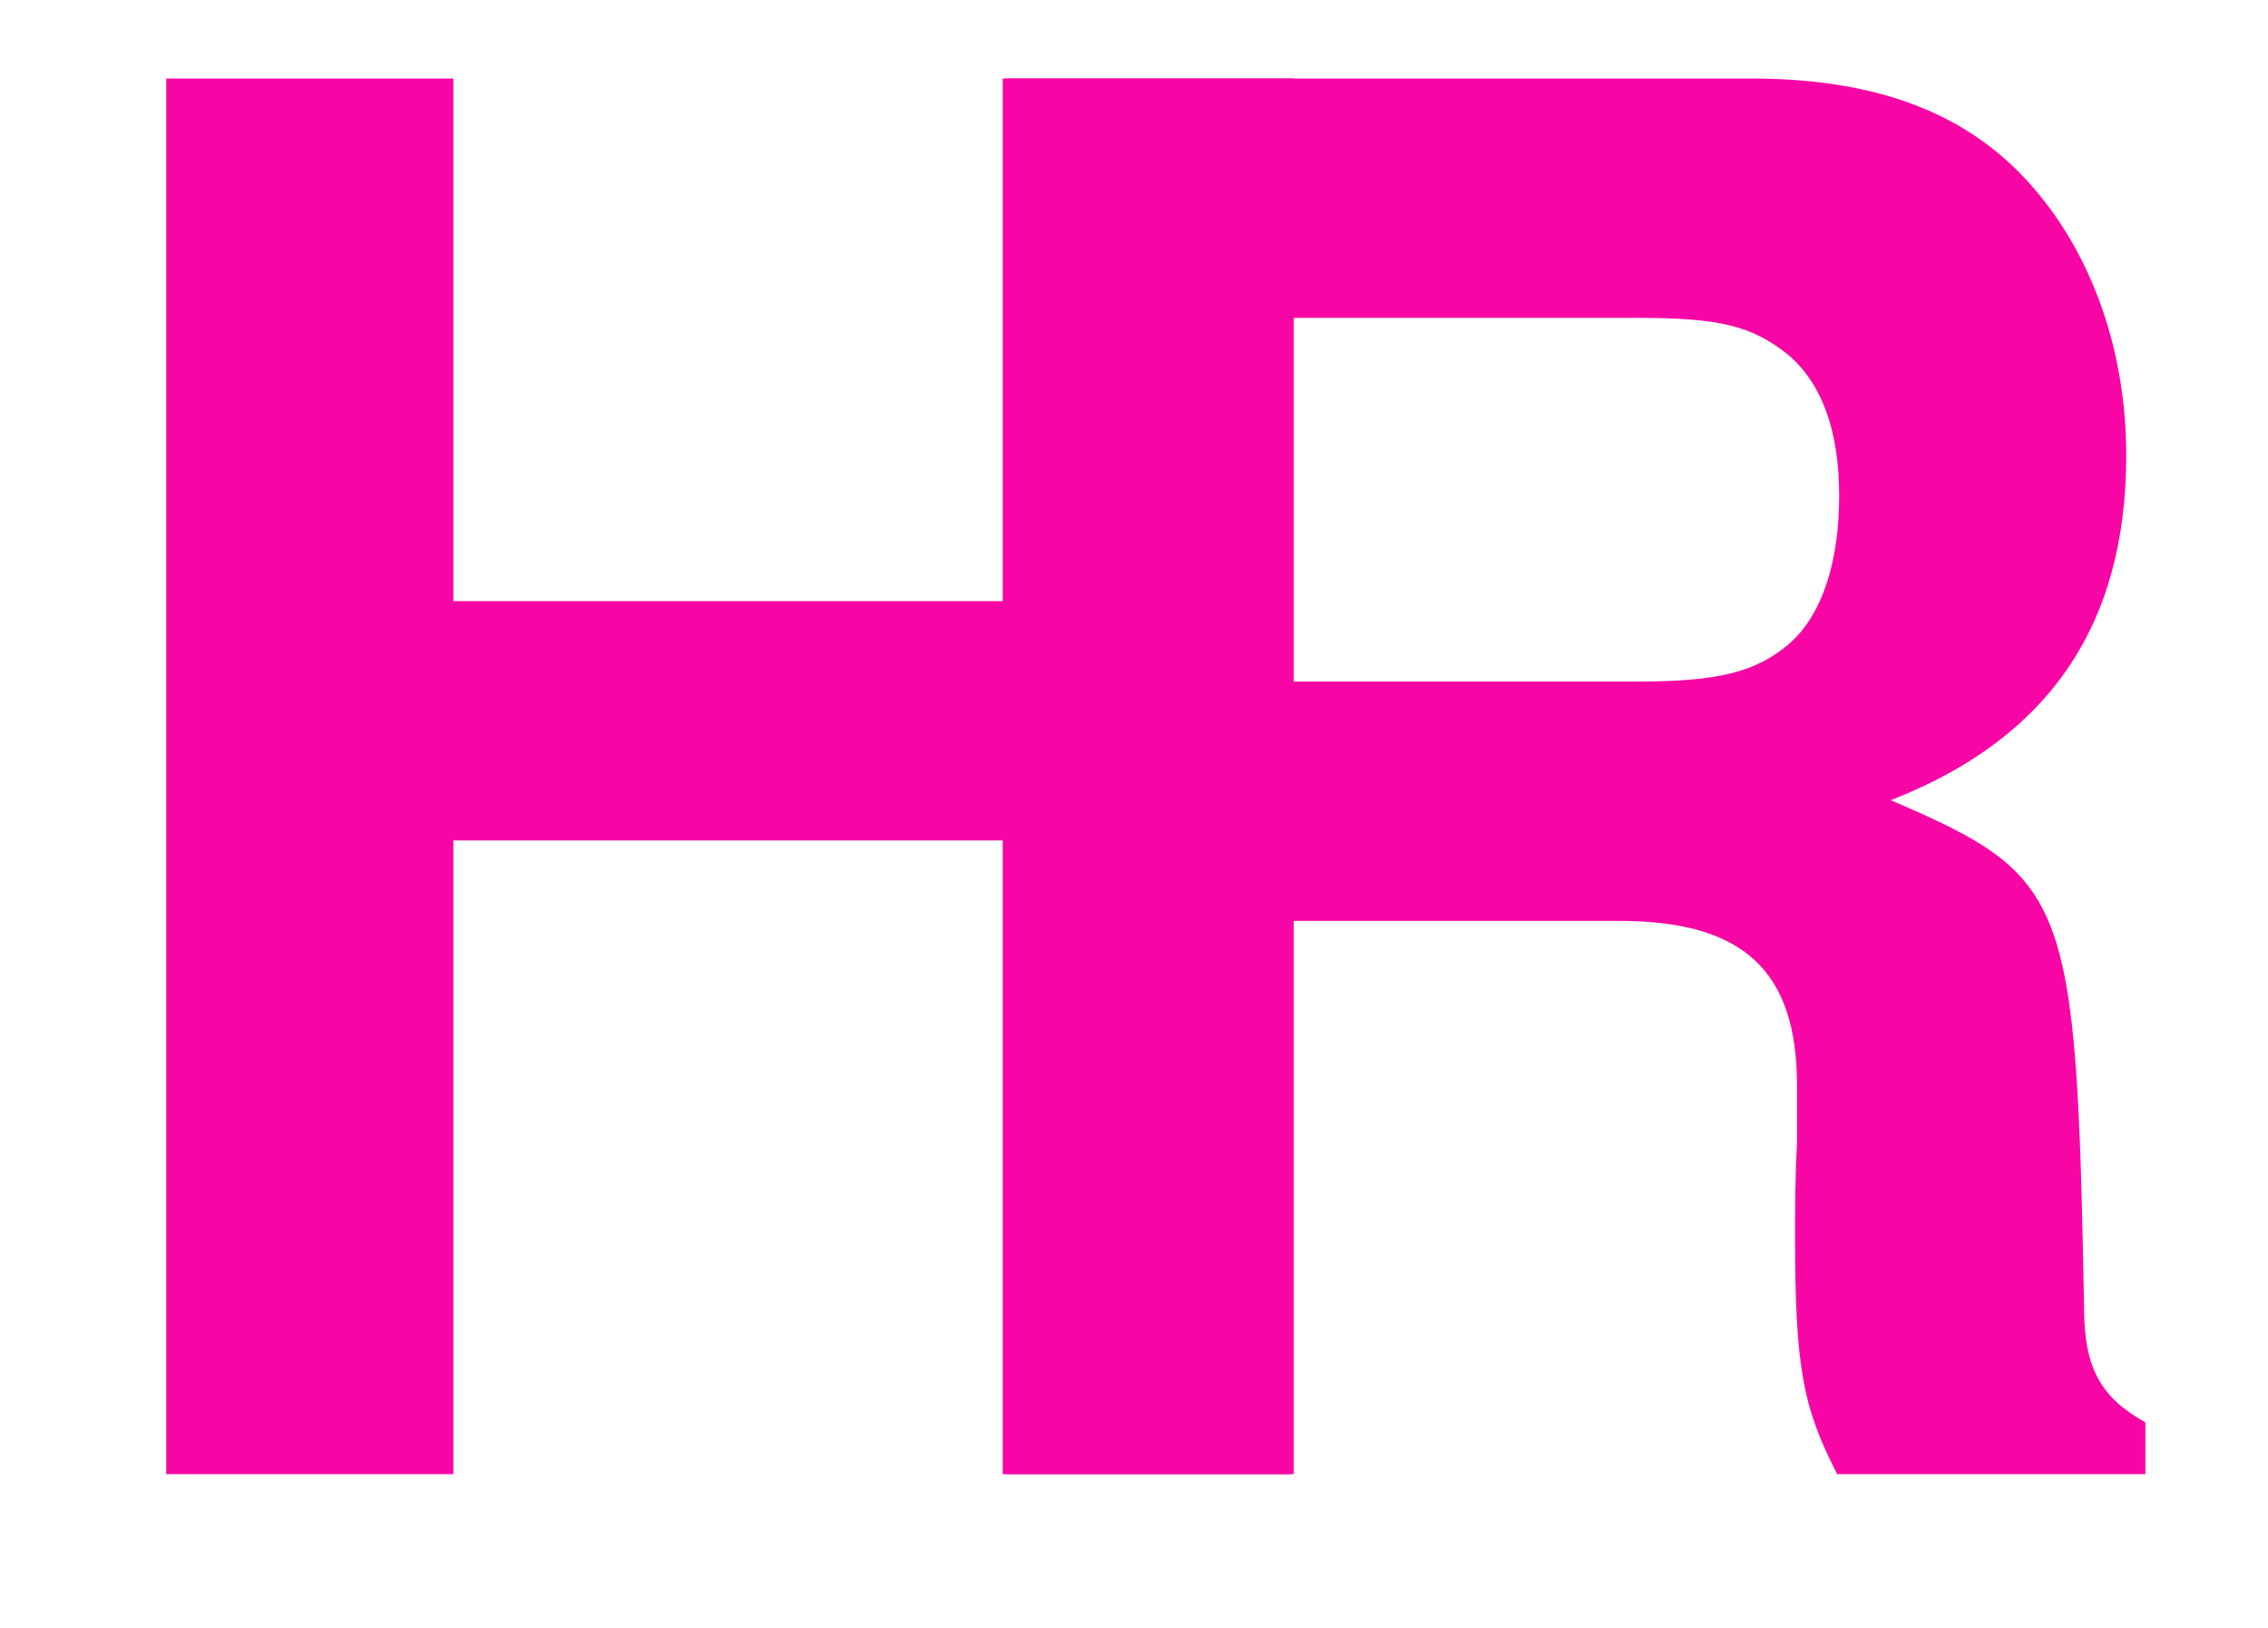
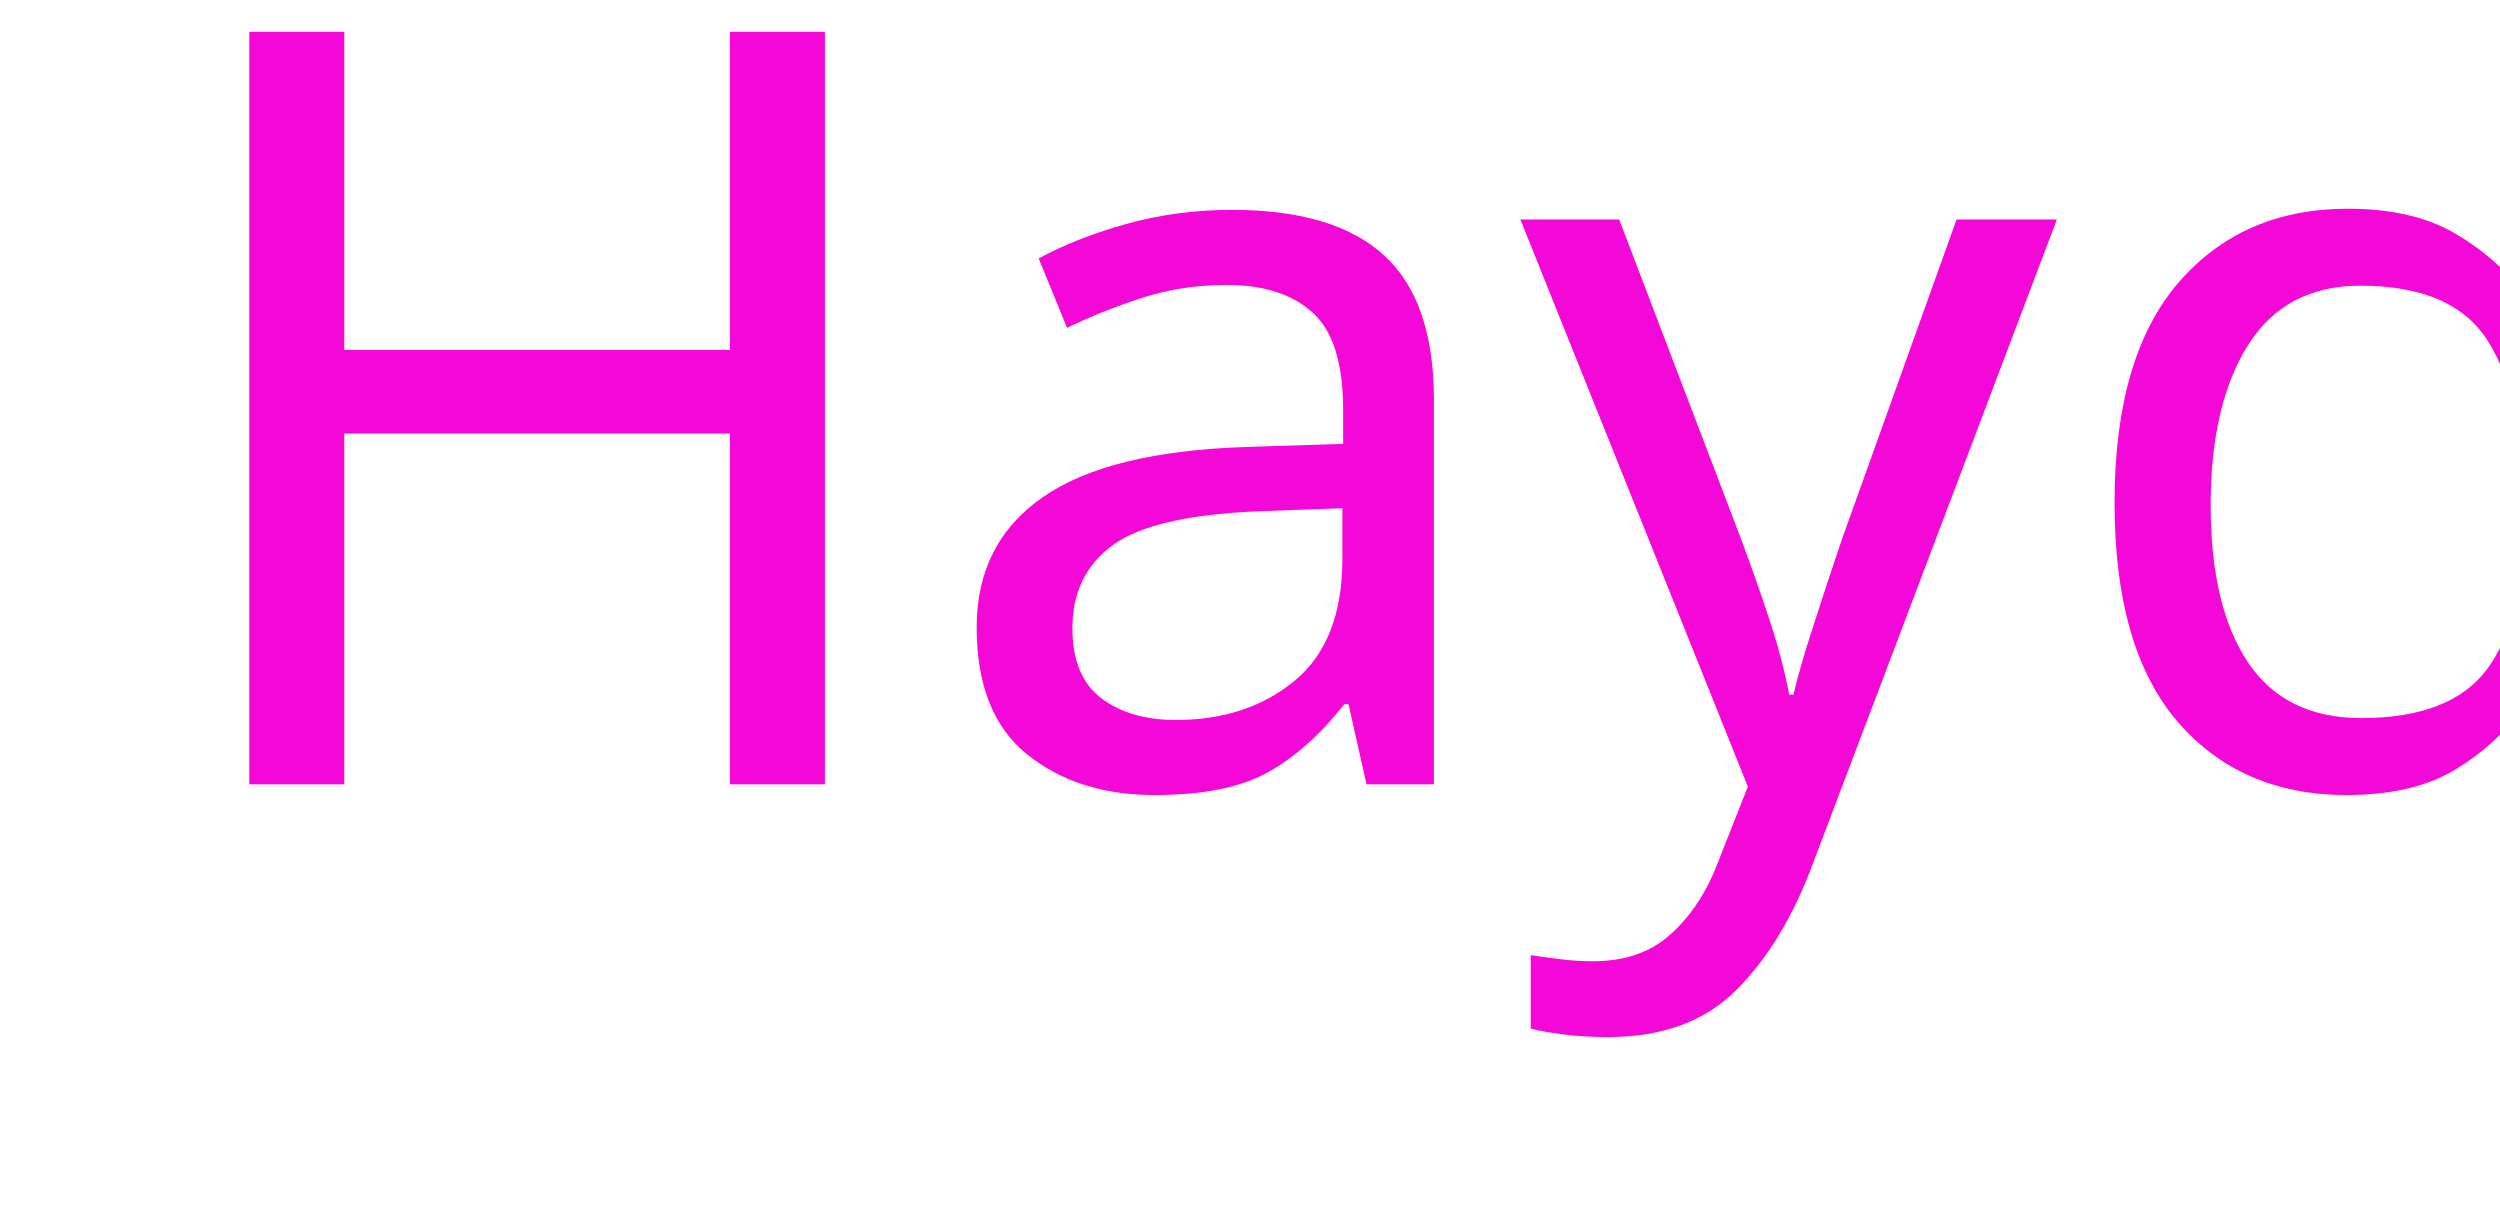
- <svg xmlns="http://www.w3.org/2000/svg" width="237" height="170" viewBox="0 0 237 170">
+ <svg xmlns="http://www.w3.org/2000/svg" width="102" height="50" viewBox="0 0 102 50">
  <defs>
-     <style>
-       .a {
-         clip-path: url("#b");
-       }
-       .b {
-         fill: #F806A5;
-         font-size: 200px;
-         font-family: Helvetica-Bold, Helvetica;
-         font-weight: 700;
-       }
-     </style>
-     <clipPath id="b">
-       <rect width="237" height="170" />
+     <clipPath id="clip-Hayde_Logo">
+       <rect width="102" height="50" />
    </clipPath>
  </defs>
-   <g id="a" class="a">
-     <g transform="translate(-176 -142)">
-       <text class="b" transform="translate(252 296)">
-         <tspan x="-72.217" y="0">H</tspan>
-       </text>
-       <text class="b" transform="translate(337 296)">
-         <tspan x="-72.217" y="0">R</tspan>
-       </text>
-     </g>
+   <g id="Hayde_Logo" clip-path="url(#clip-Hayde_Logo)">
+     <text id="Hayde" transform="translate(6 32)" fill="#f408d8" font-size="43" font-family="SignPainter-HouseScript, SignPainter">
+       <tspan x="0" y="0">Hayde</tspan>
+     </text>
  </g>
</svg>
